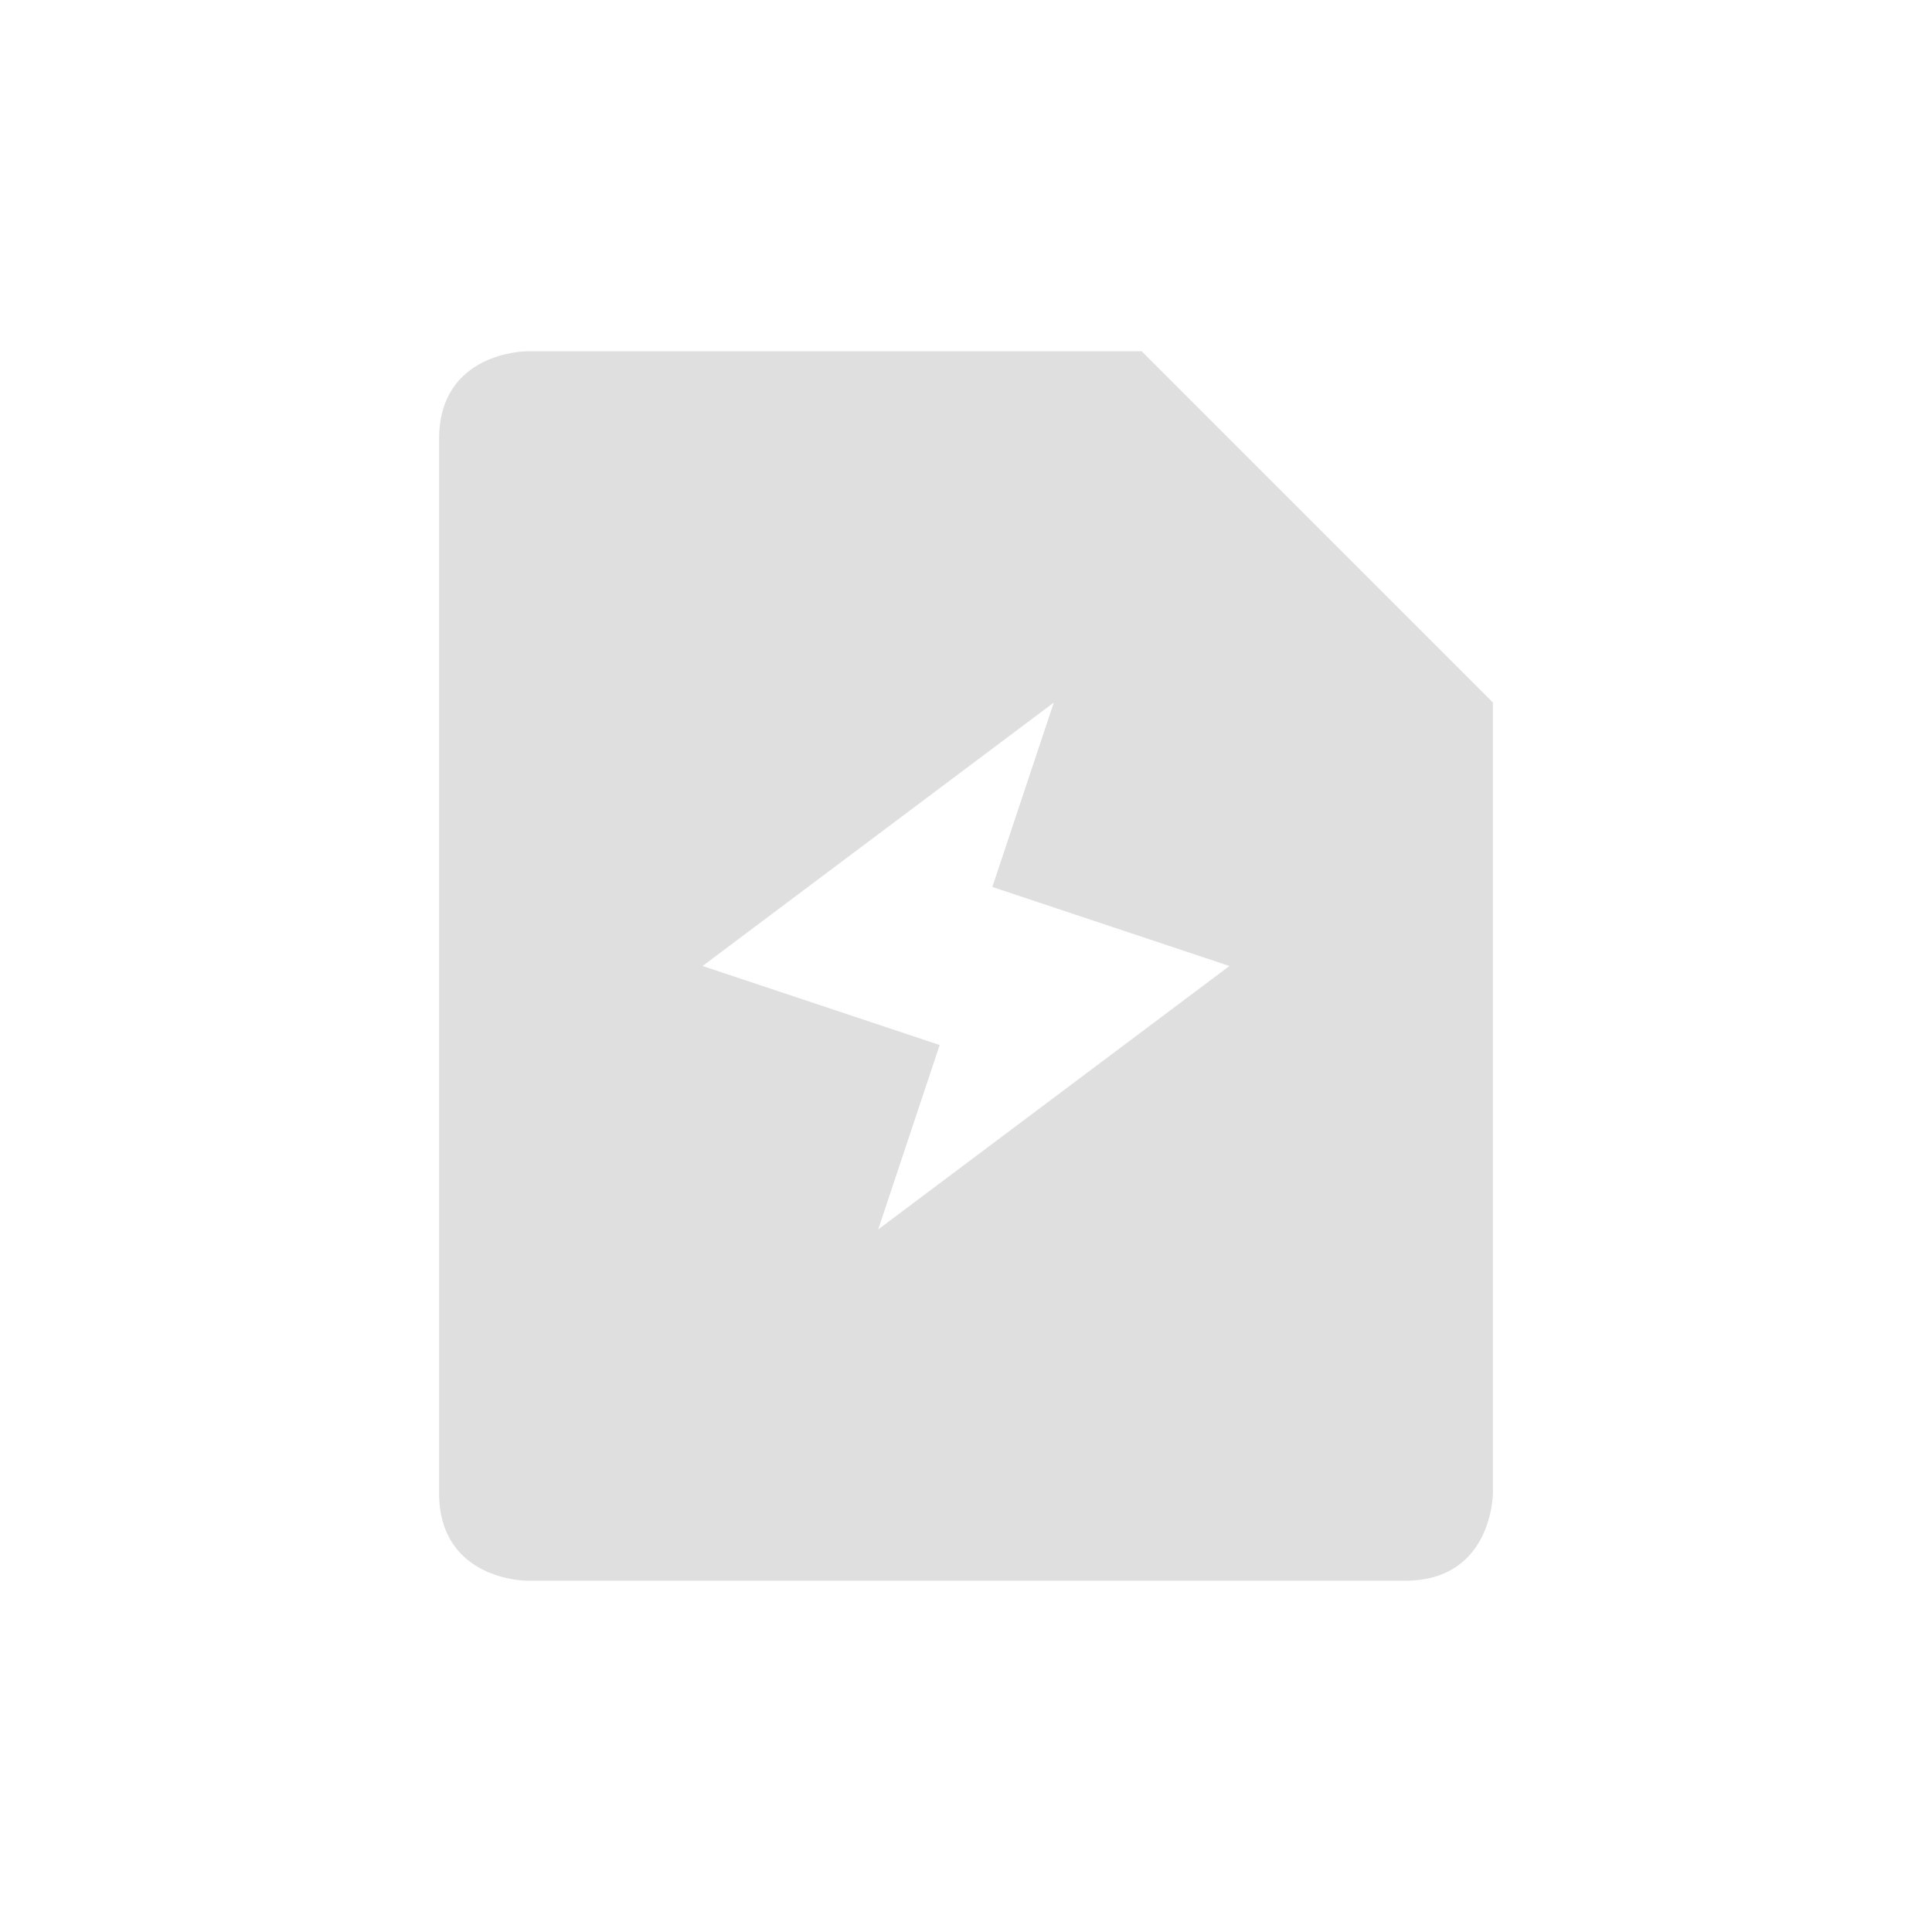
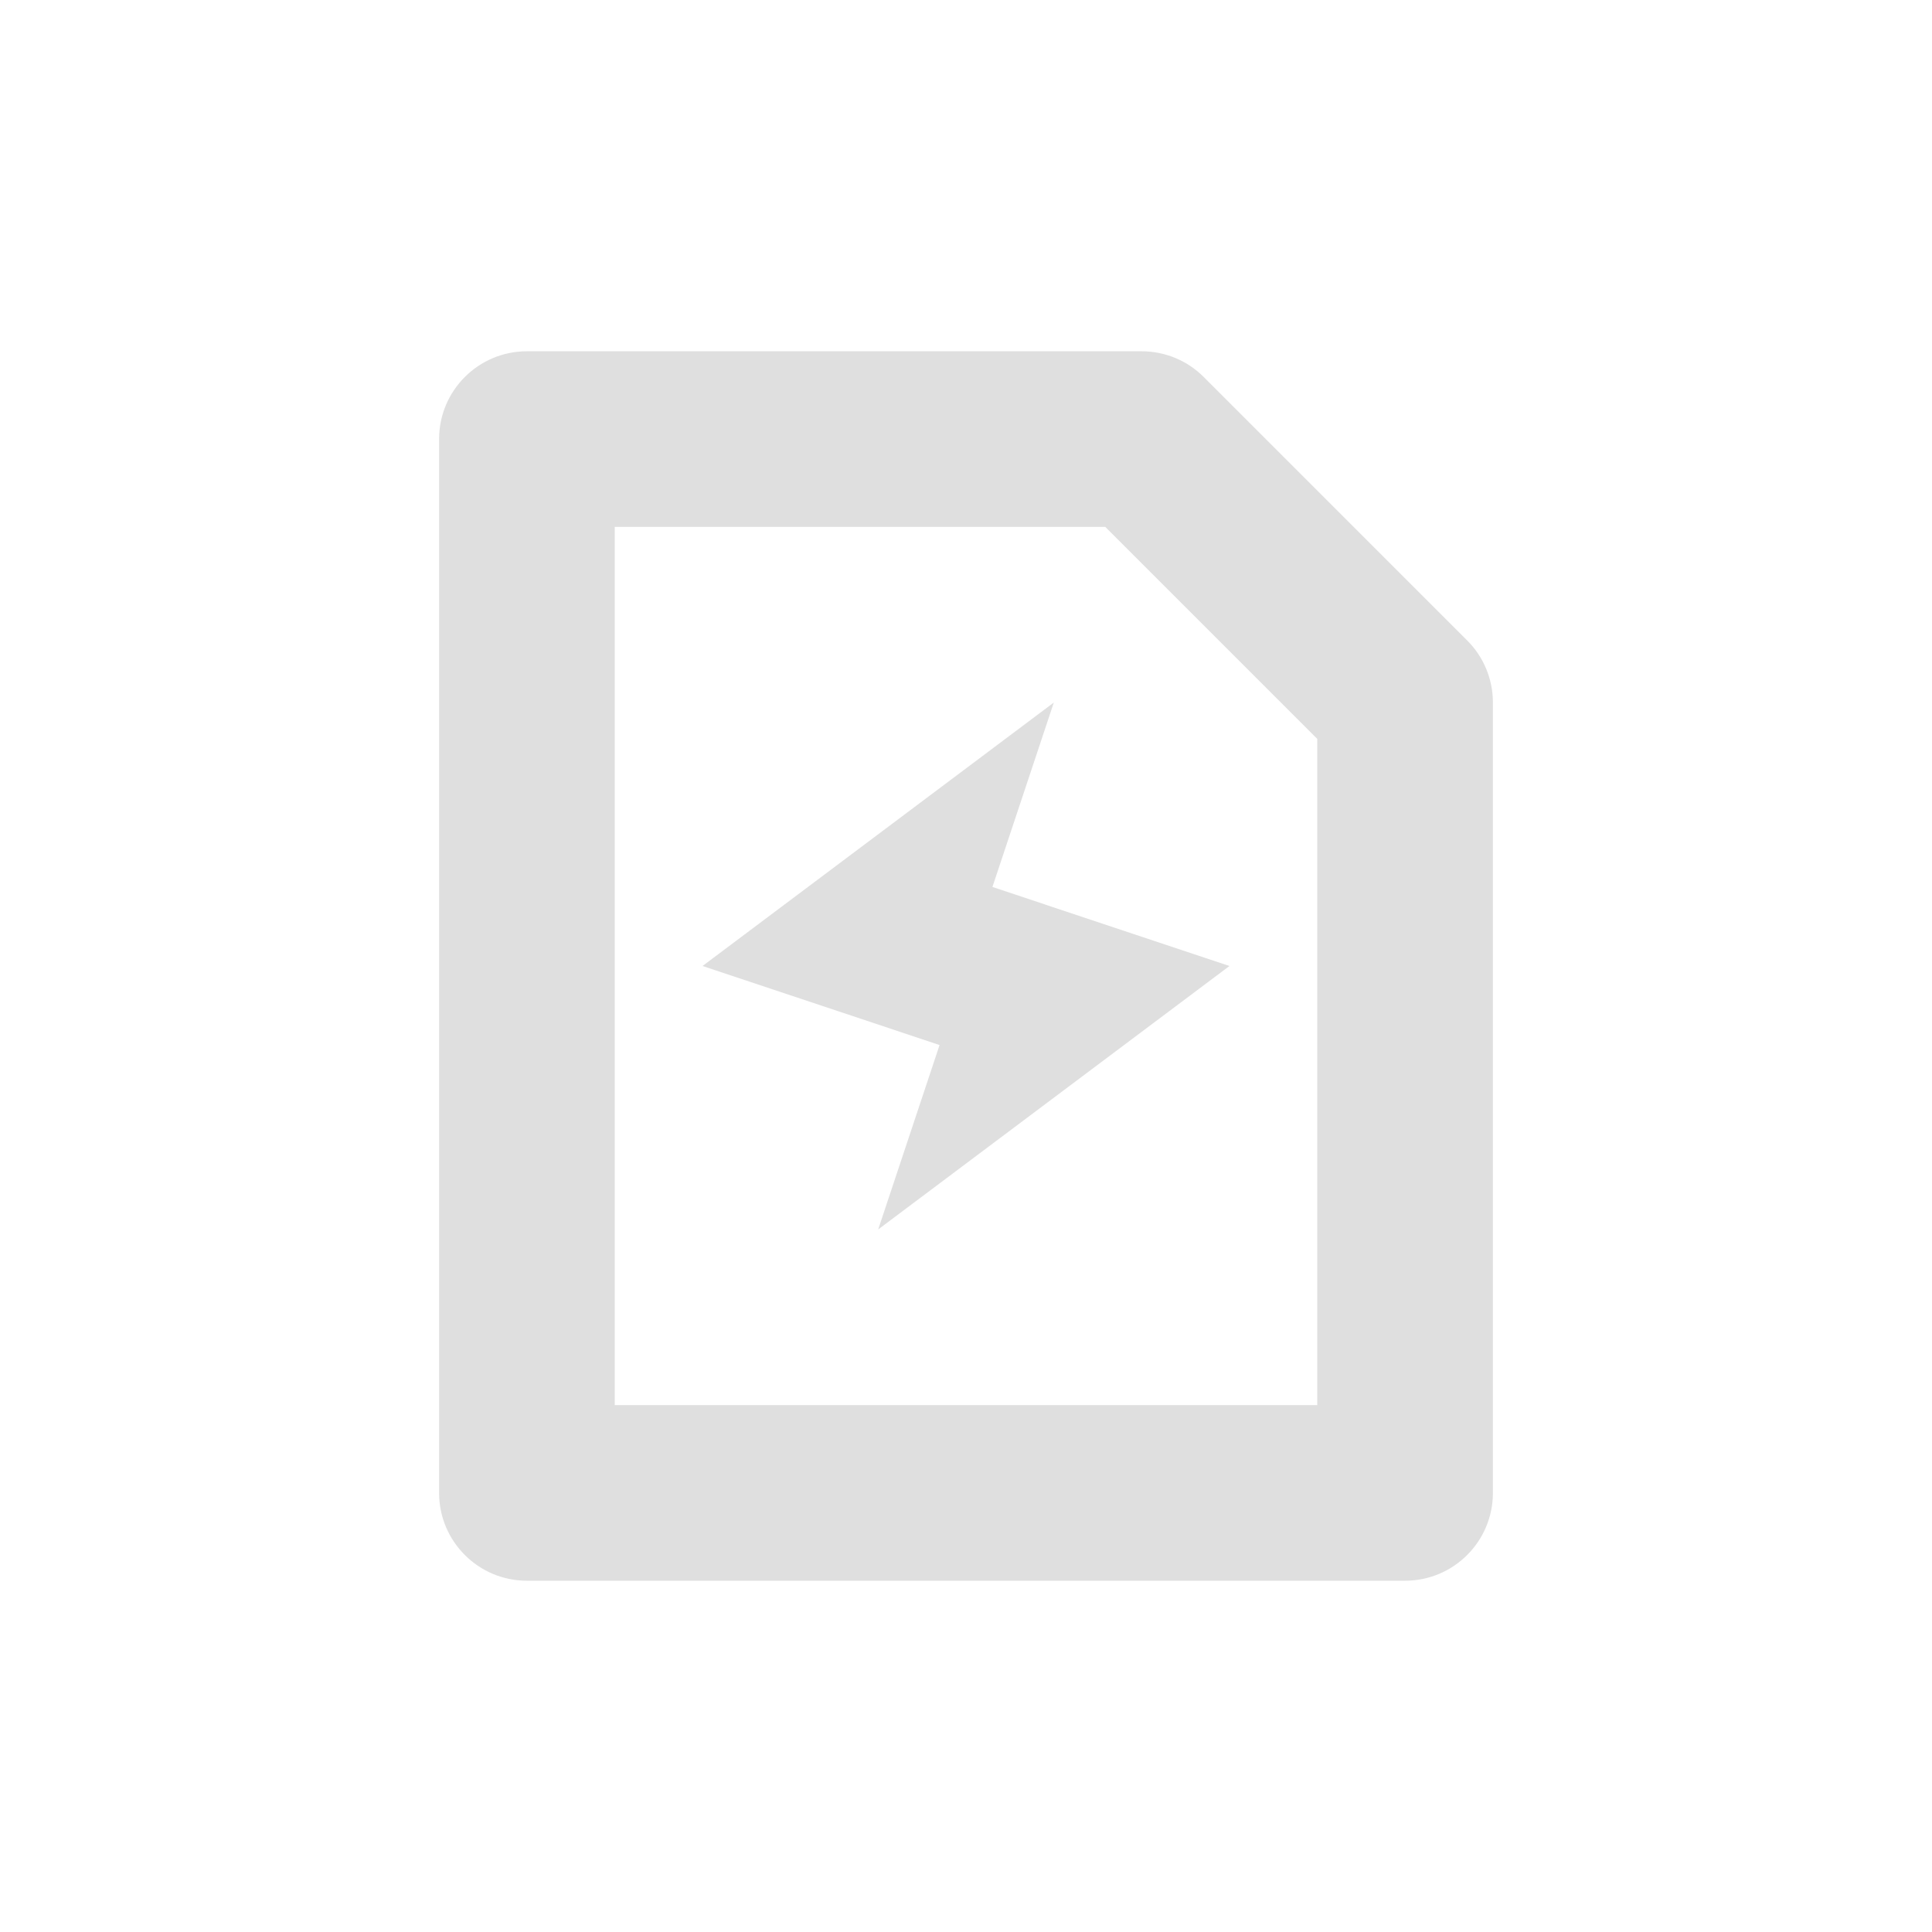
- <svg xmlns="http://www.w3.org/2000/svg" width="22" height="22" version="1.1">
-   <defs>
+ <svg xmlns="http://www.w3.org/2000/svg" width="22" height="22" version="1.1" id="svg1">
+   <defs id="defs1">
    <style id="current-color-scheme" type="text/css">
   .ColorScheme-Text { color:#dfdfdf; } .ColorScheme-Highlight { color:#4285f4; } .ColorScheme-NeutralText { color:#ff9800; } .ColorScheme-PositiveText { color:#4caf50; } .ColorScheme-NegativeText { color:#f44336; }
  </style>
  </defs>
-   <g transform="translate(3,3)">
-     <path style="fill:currentColor" class="ColorScheme-Text" d="M 9,5 8.3,7.1 11,8 7,11 7.7,8.9 5,8 Z M 3,1 C 3,1 2,1 2,2 V 14 C 2,15 3,15 3,15 H 13 C 14,15 14,14 14,14 V 5 L 10,1 Z" />
-   </g>
+   <path id="path1" style="fill:currentColor" class="ColorScheme-Text" d="M 6,4 C 5.448,4 5,4.448 5,5 v 12 c 5.52e-5,0.552 0.448,1 1,1 h 10 c 0.552,-5.5e-5 1,-0.448 1,-1 V 8 C 17,7.735 16.895,7.48 16.707,7.293 l -3,-3 C 13.52,4.105 13.265,4 13,4 Z m 1,2 h 5.586 L 15,8.414 V 16 H 7 Z m 5,2 -4,3 2.699,0.9 L 10,14 14,11 11.301,10.1 Z" />
</svg>
